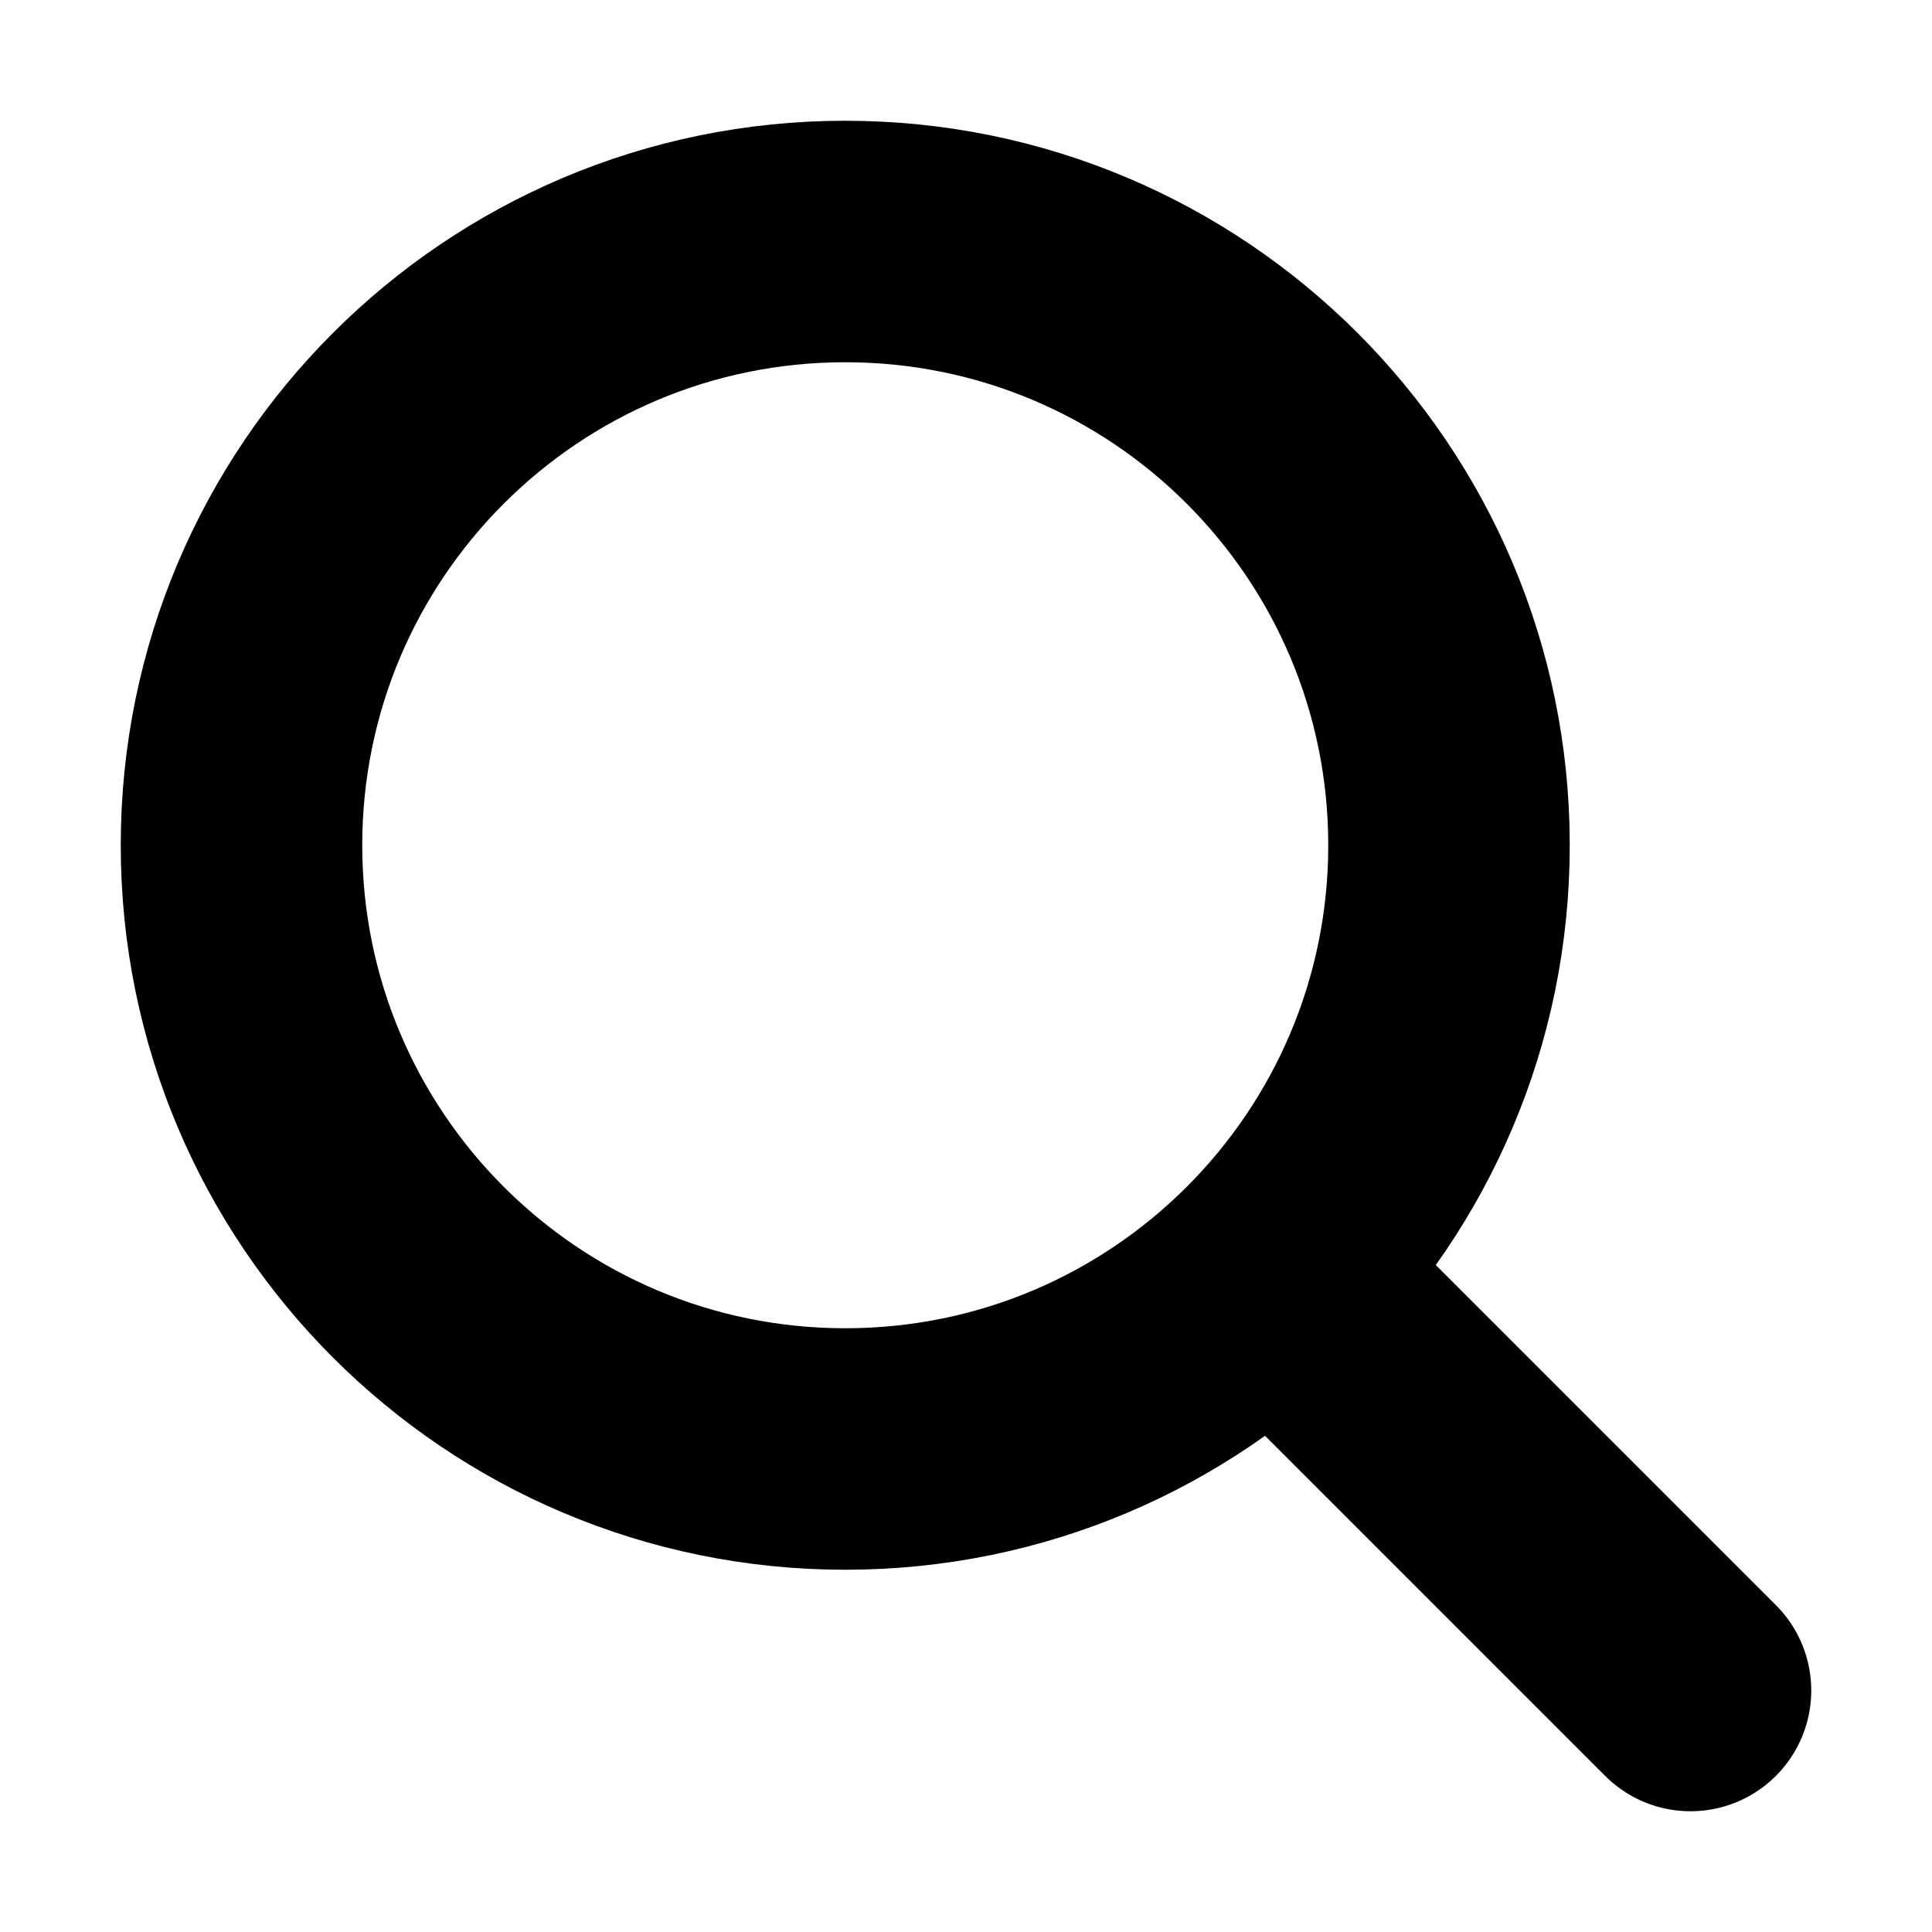
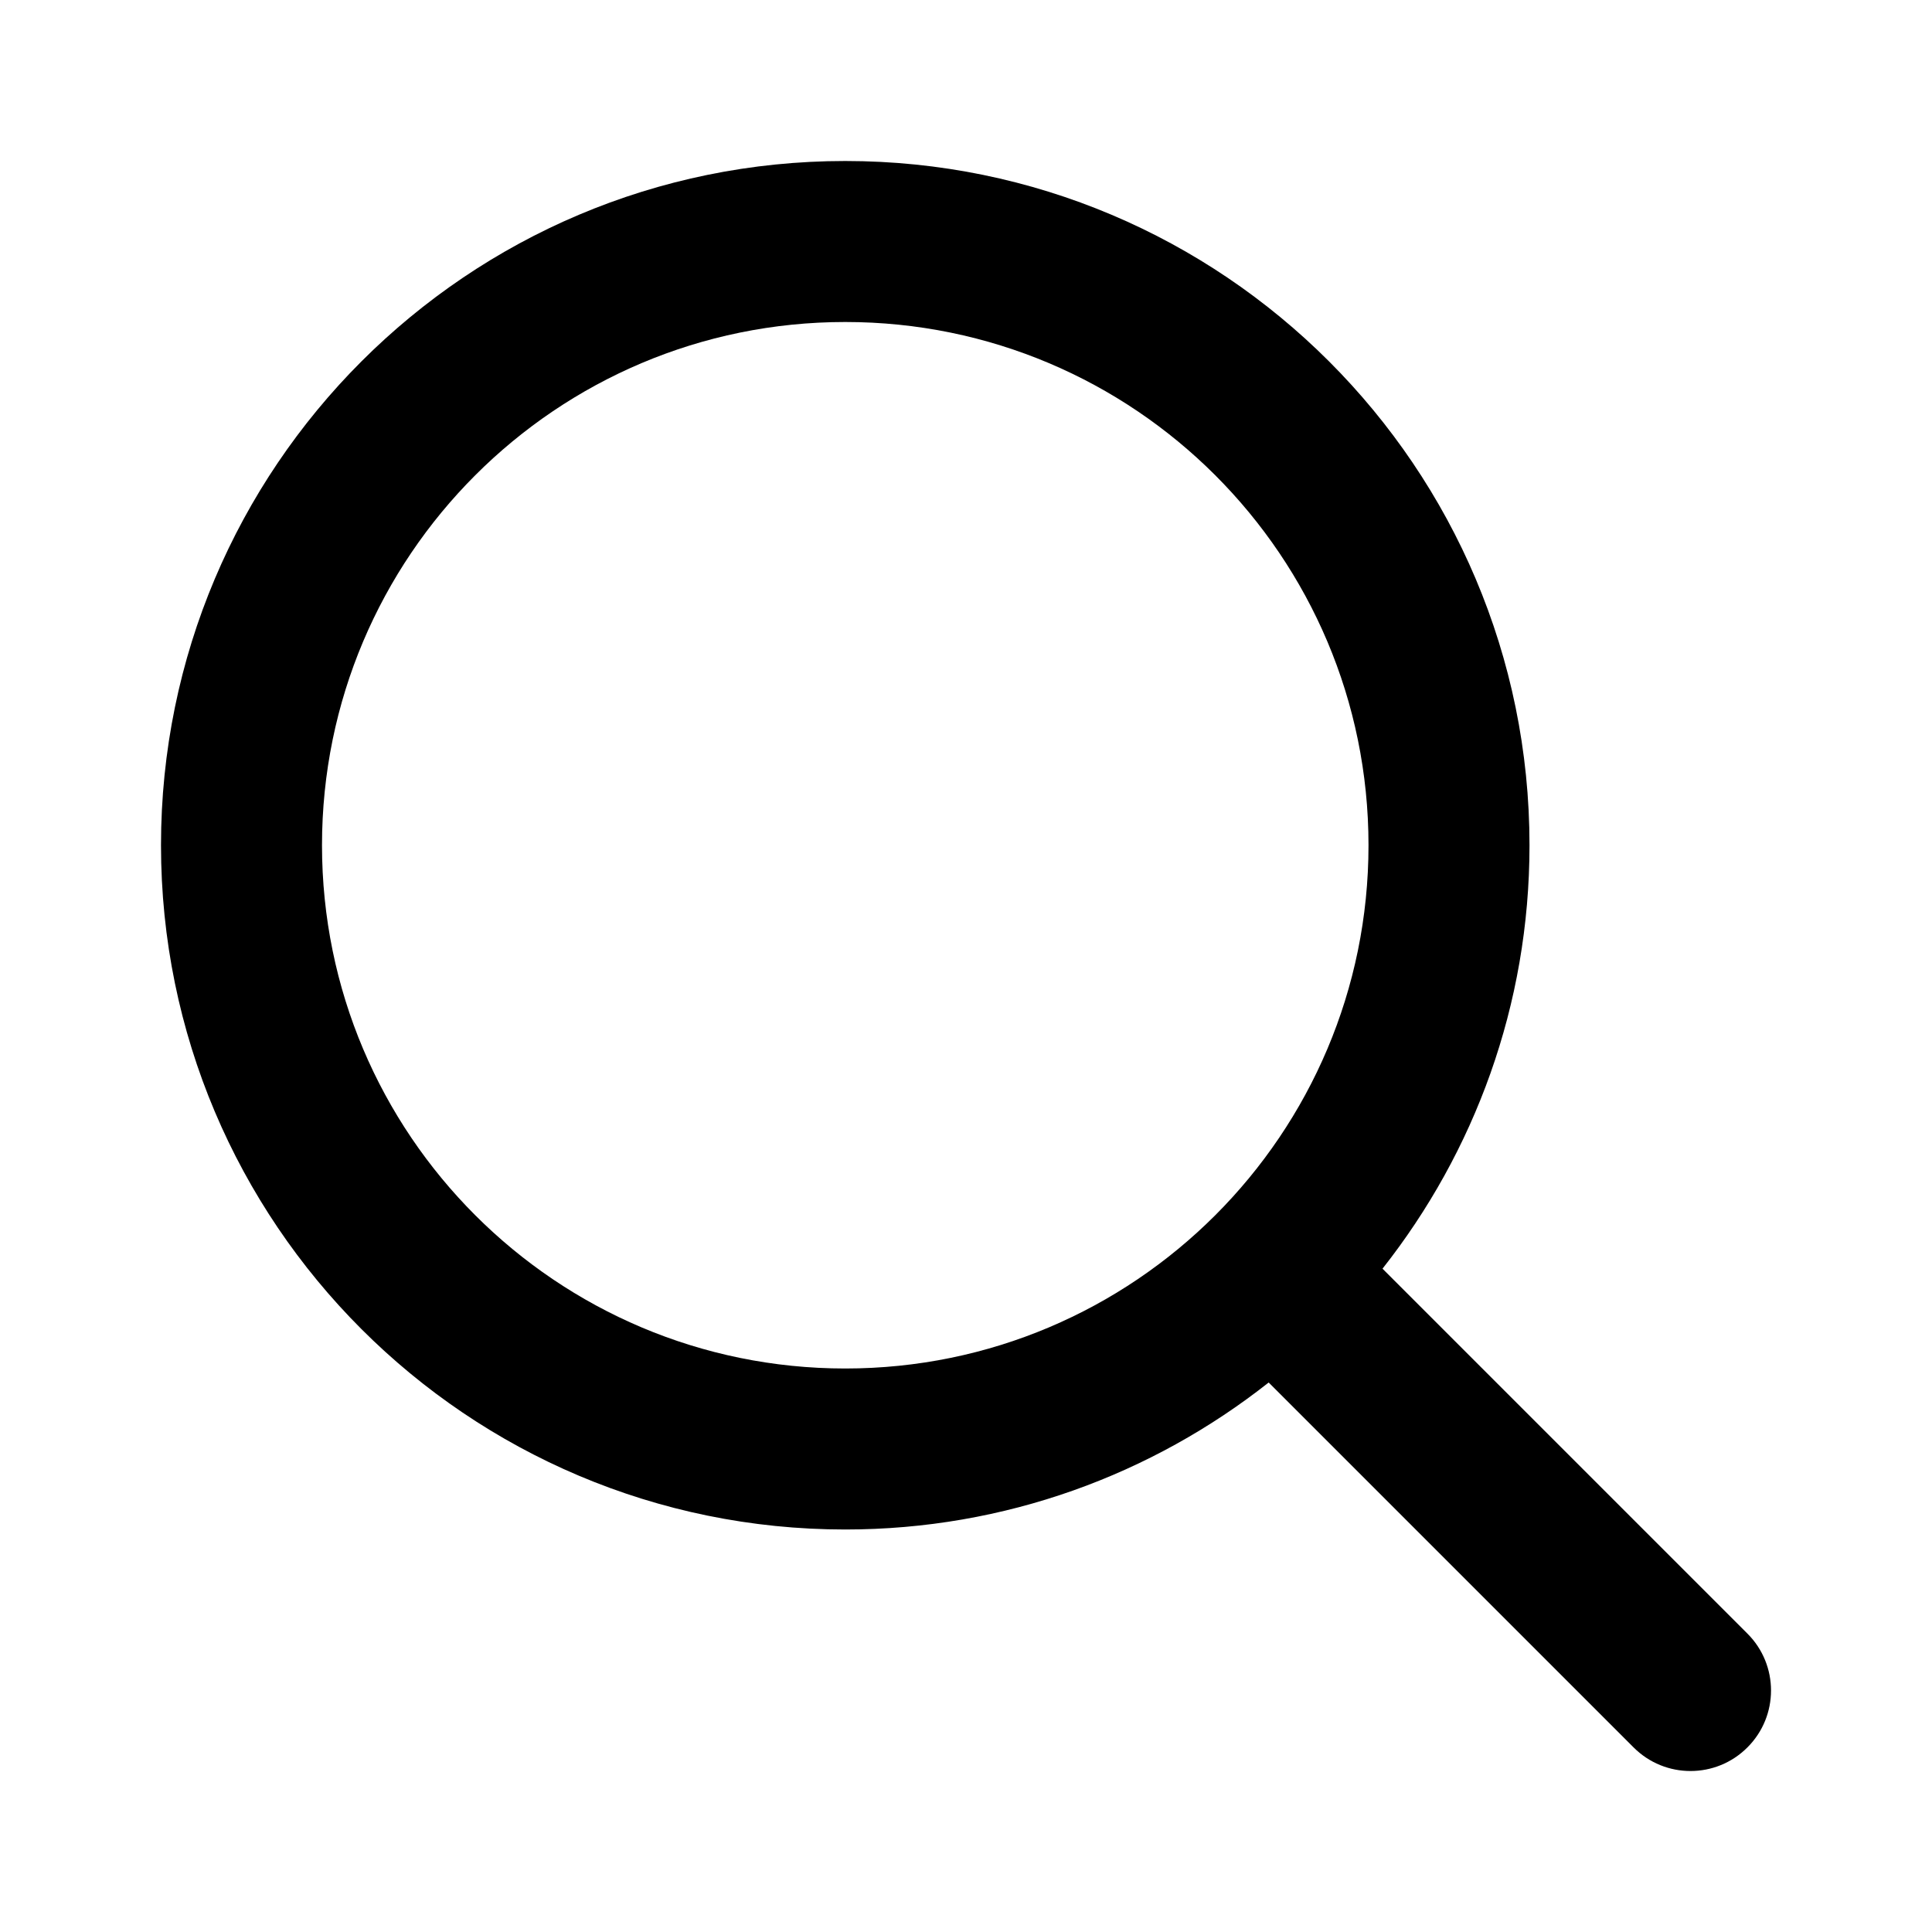
<svg xmlns="http://www.w3.org/2000/svg" width="24" height="24" viewBox="0 0 24 24" fill="none">
-   <circle cx="10.5" cy="10.5" r="7.5" stroke="currentColor" stroke-width="3" />
-   <path d="M16 16L21 21" stroke="currentColor" stroke-width="3" stroke-linecap="round" />
+   <path d="M10.5 2C15.194 2 19 5.806 19 10.5C19 12.487 18.316 14.312 17.174 15.76L21.707 20.293C22.098 20.683 22.098 21.317 21.707 21.707C21.317 22.098 20.683 22.098 20.293 21.707L15.76 17.174C14.312 18.316 12.487 19 10.5 19C5.806 19 2 15.194 2 10.5C2 5.806 5.806 2 10.5 2ZM10.5 4C6.91 4 4 6.91 4 10.5C4 14.09 6.91 17 10.5 17C14.09 17 17 14.09 17 10.5C17 6.91 14.09 4 10.5 4Z" fill="currentColor" />
</svg>
